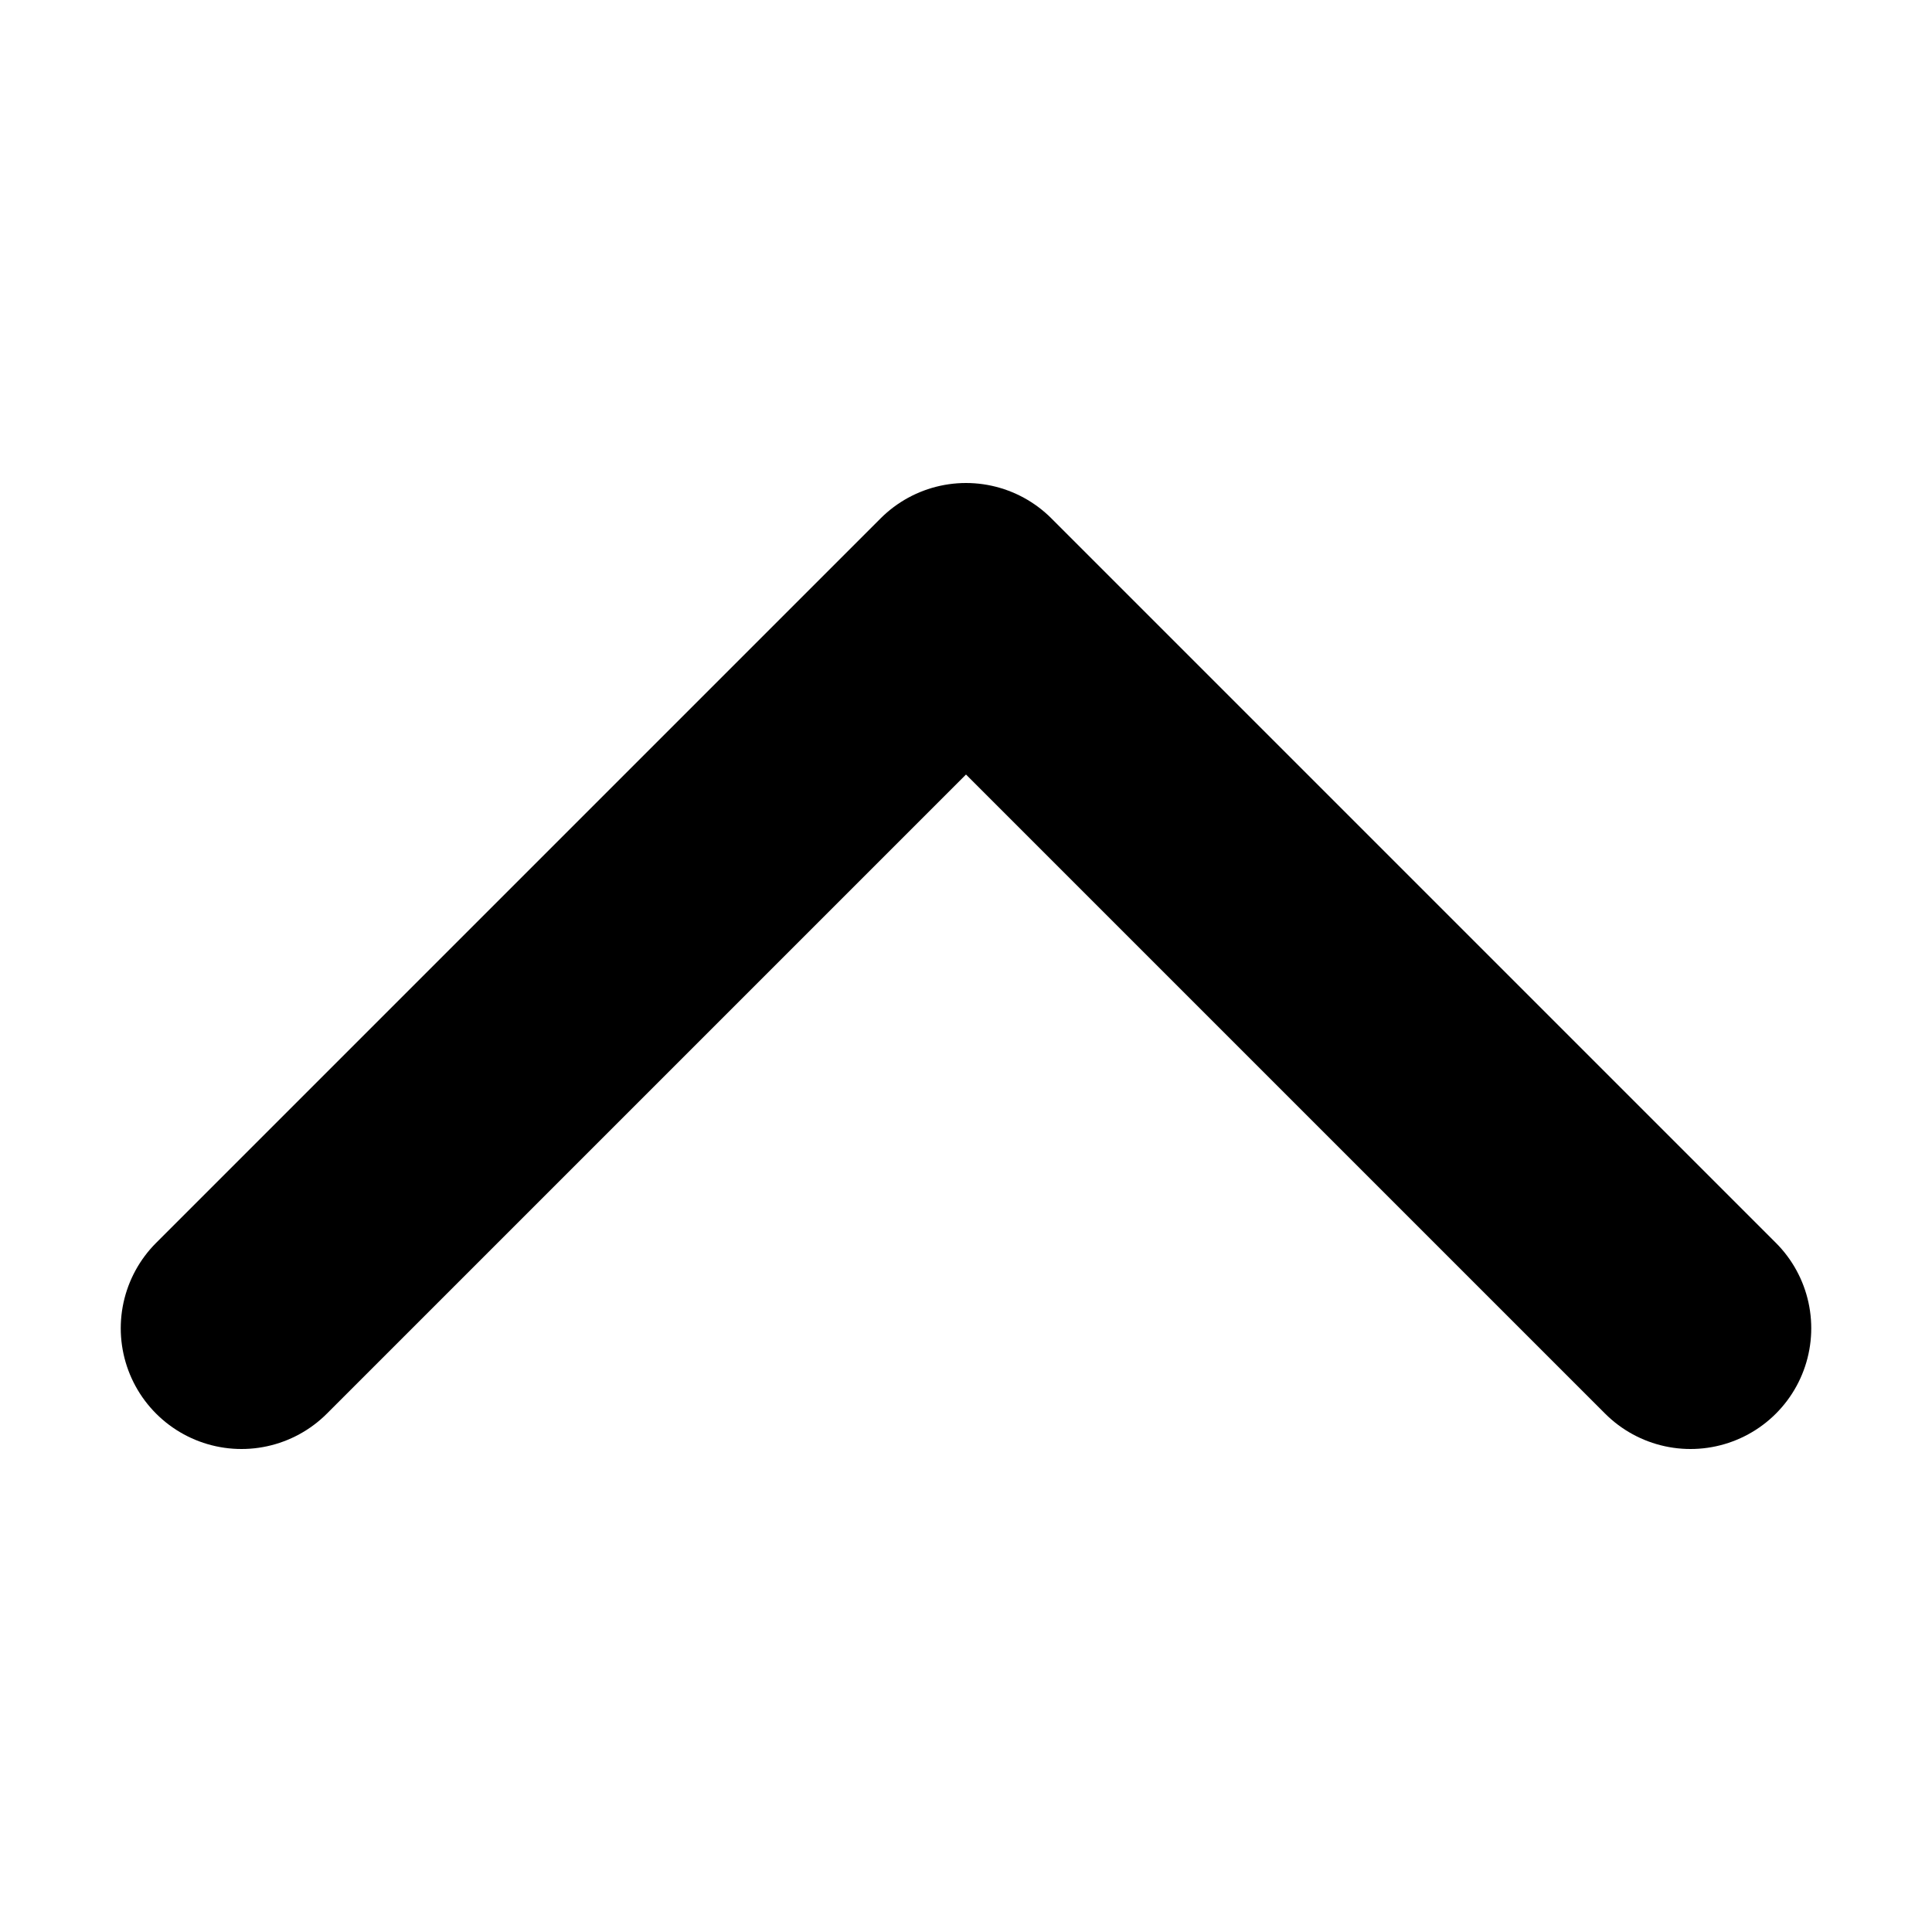
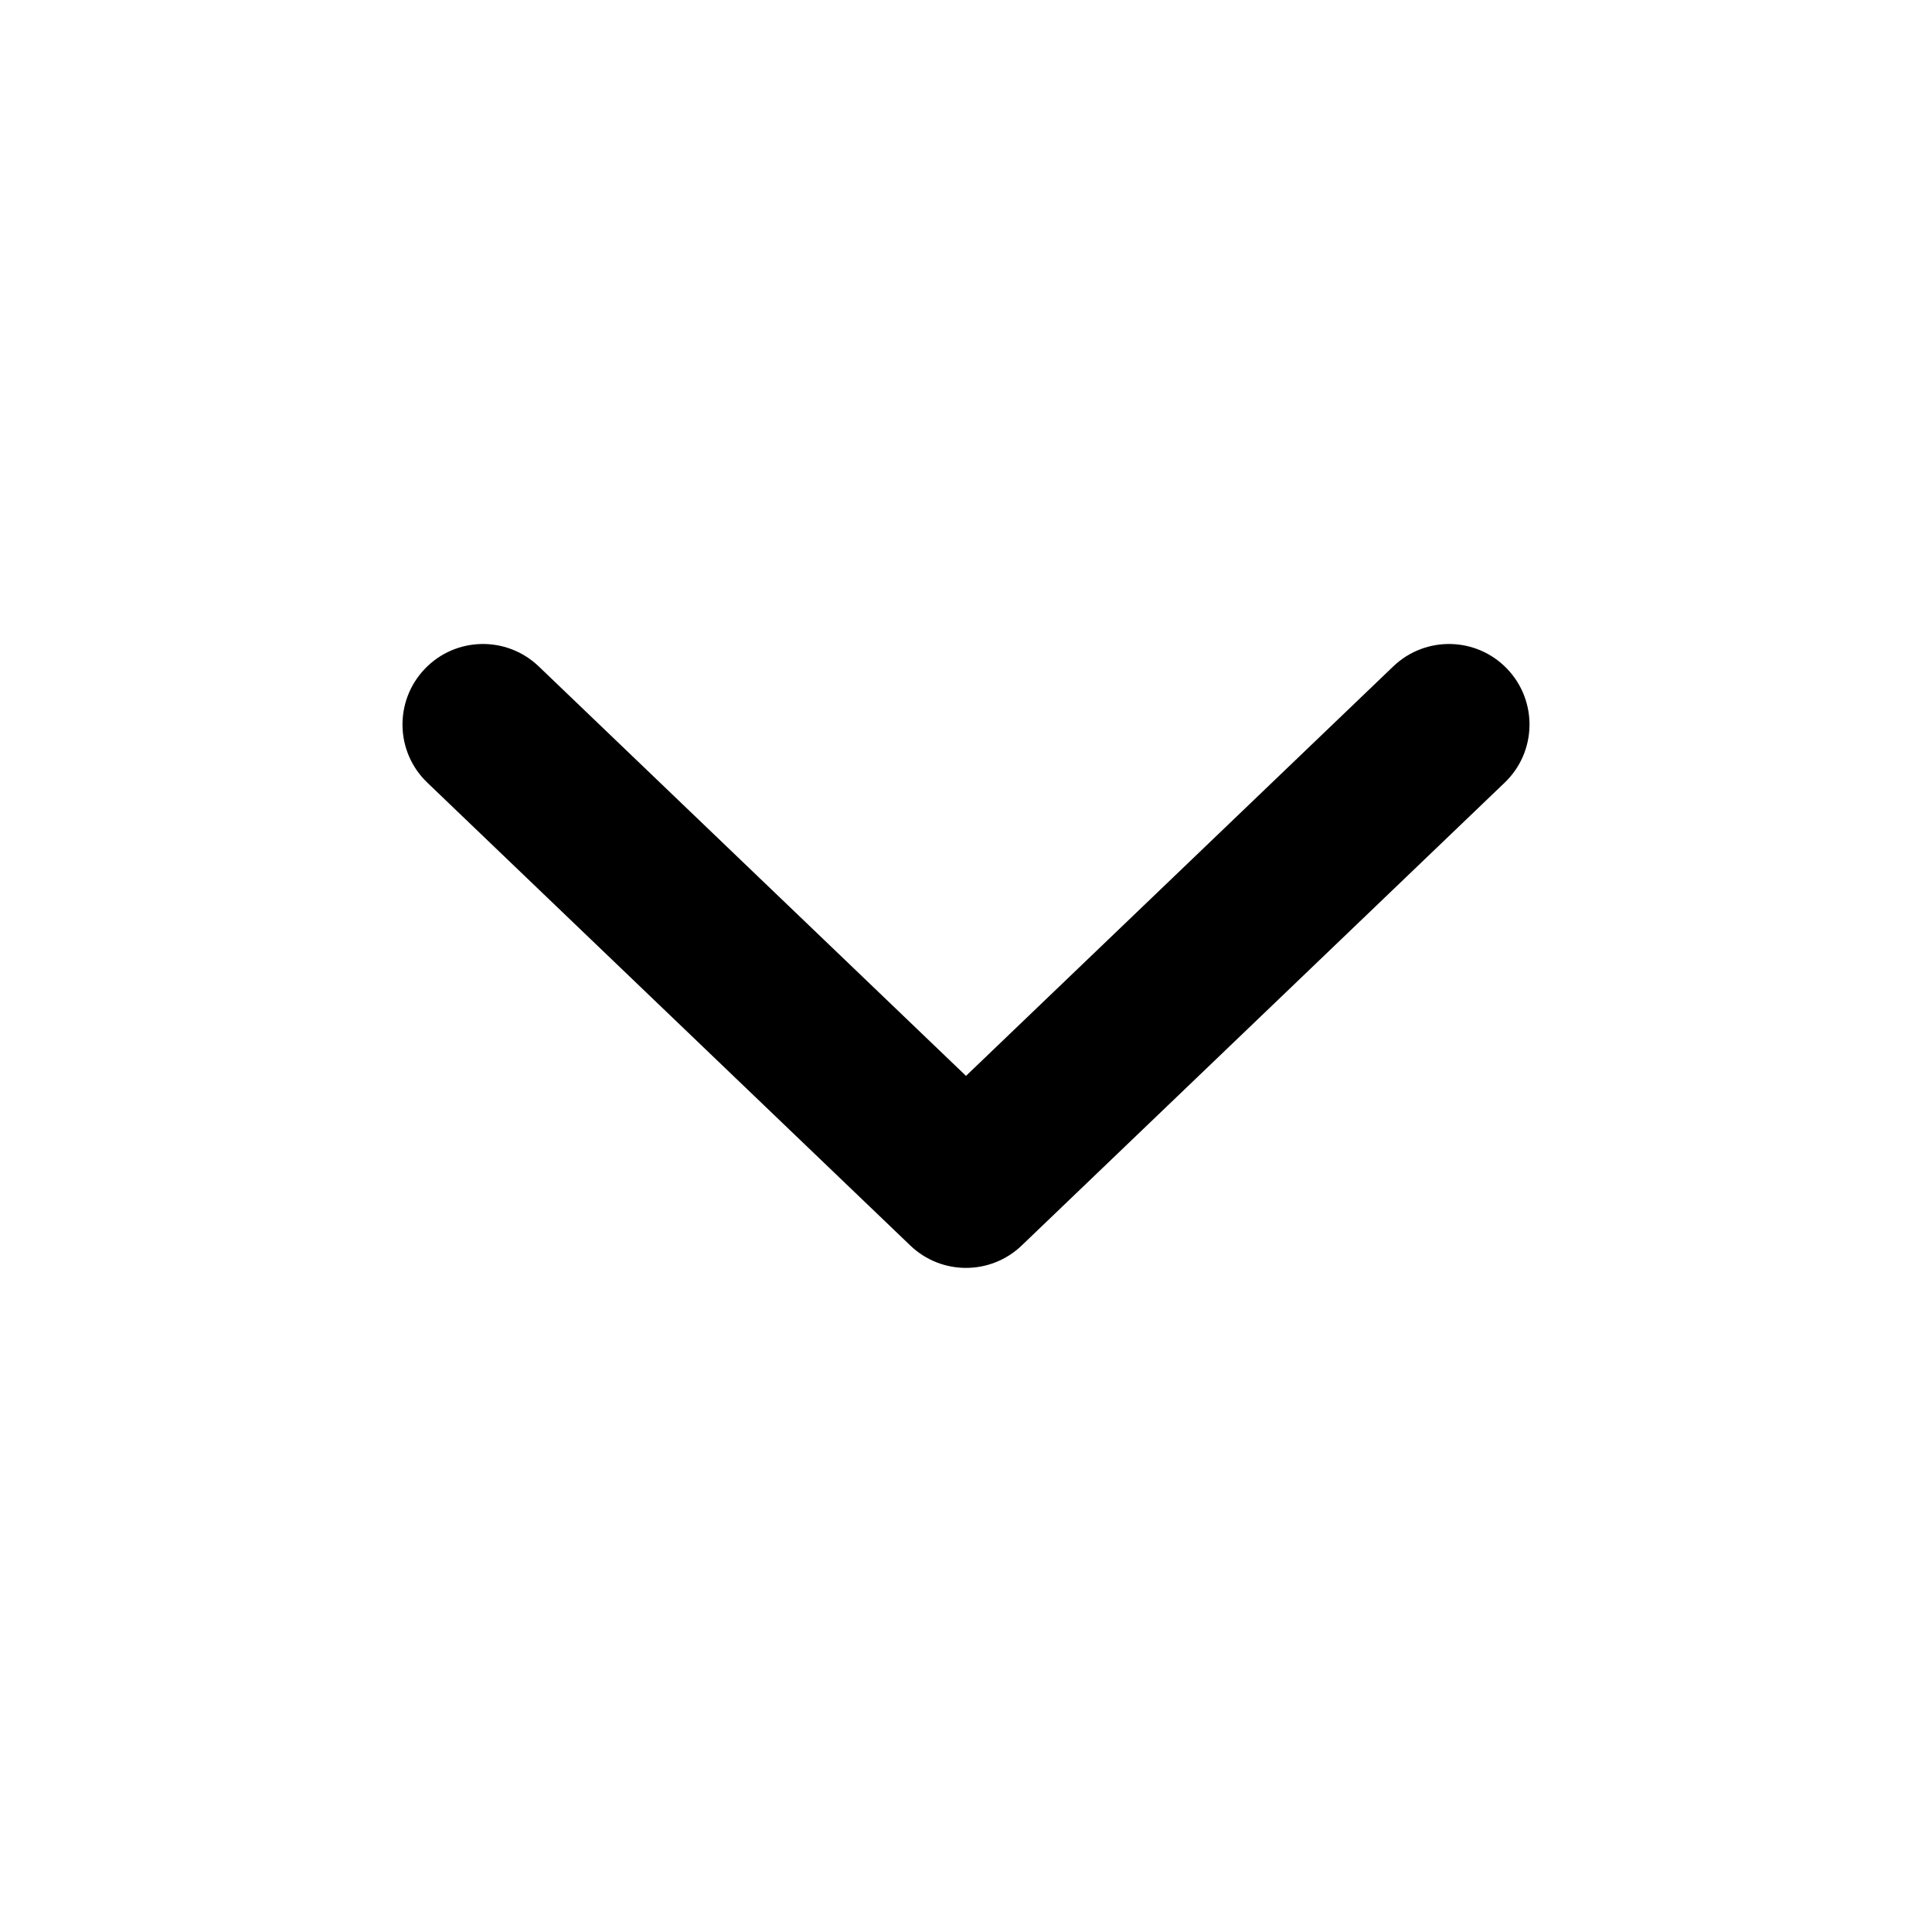
- <svg xmlns="http://www.w3.org/2000/svg" viewBox="0 0 16 16">
-   <g fill="none" fill-rule="evenodd">
-     <path stroke="currentcolor" stroke-linecap="round" stroke-linejoin="round" stroke-width="2" d="M14 11L8 5l-6 6" />
-   </g>
+ <svg xmlns="http://www.w3.org/2000/svg" viewBox="0 0 24 24" fill="none">
+   <path fill-rule="evenodd" clip-rule="evenodd" d="M18.722 8.308C19.104 8.707 19.091 9.34 18.692 9.722L12.692 15.472C12.305 15.843 11.695 15.843 11.308 15.472L5.308 9.722C4.909 9.34 4.896 8.707 5.278 8.308C5.66 7.909 6.293 7.896 6.692 8.278L12 13.365L17.308 8.278C17.707 7.896 18.34 7.909 18.722 8.308Z" fill="currentcolor" />
</svg>
